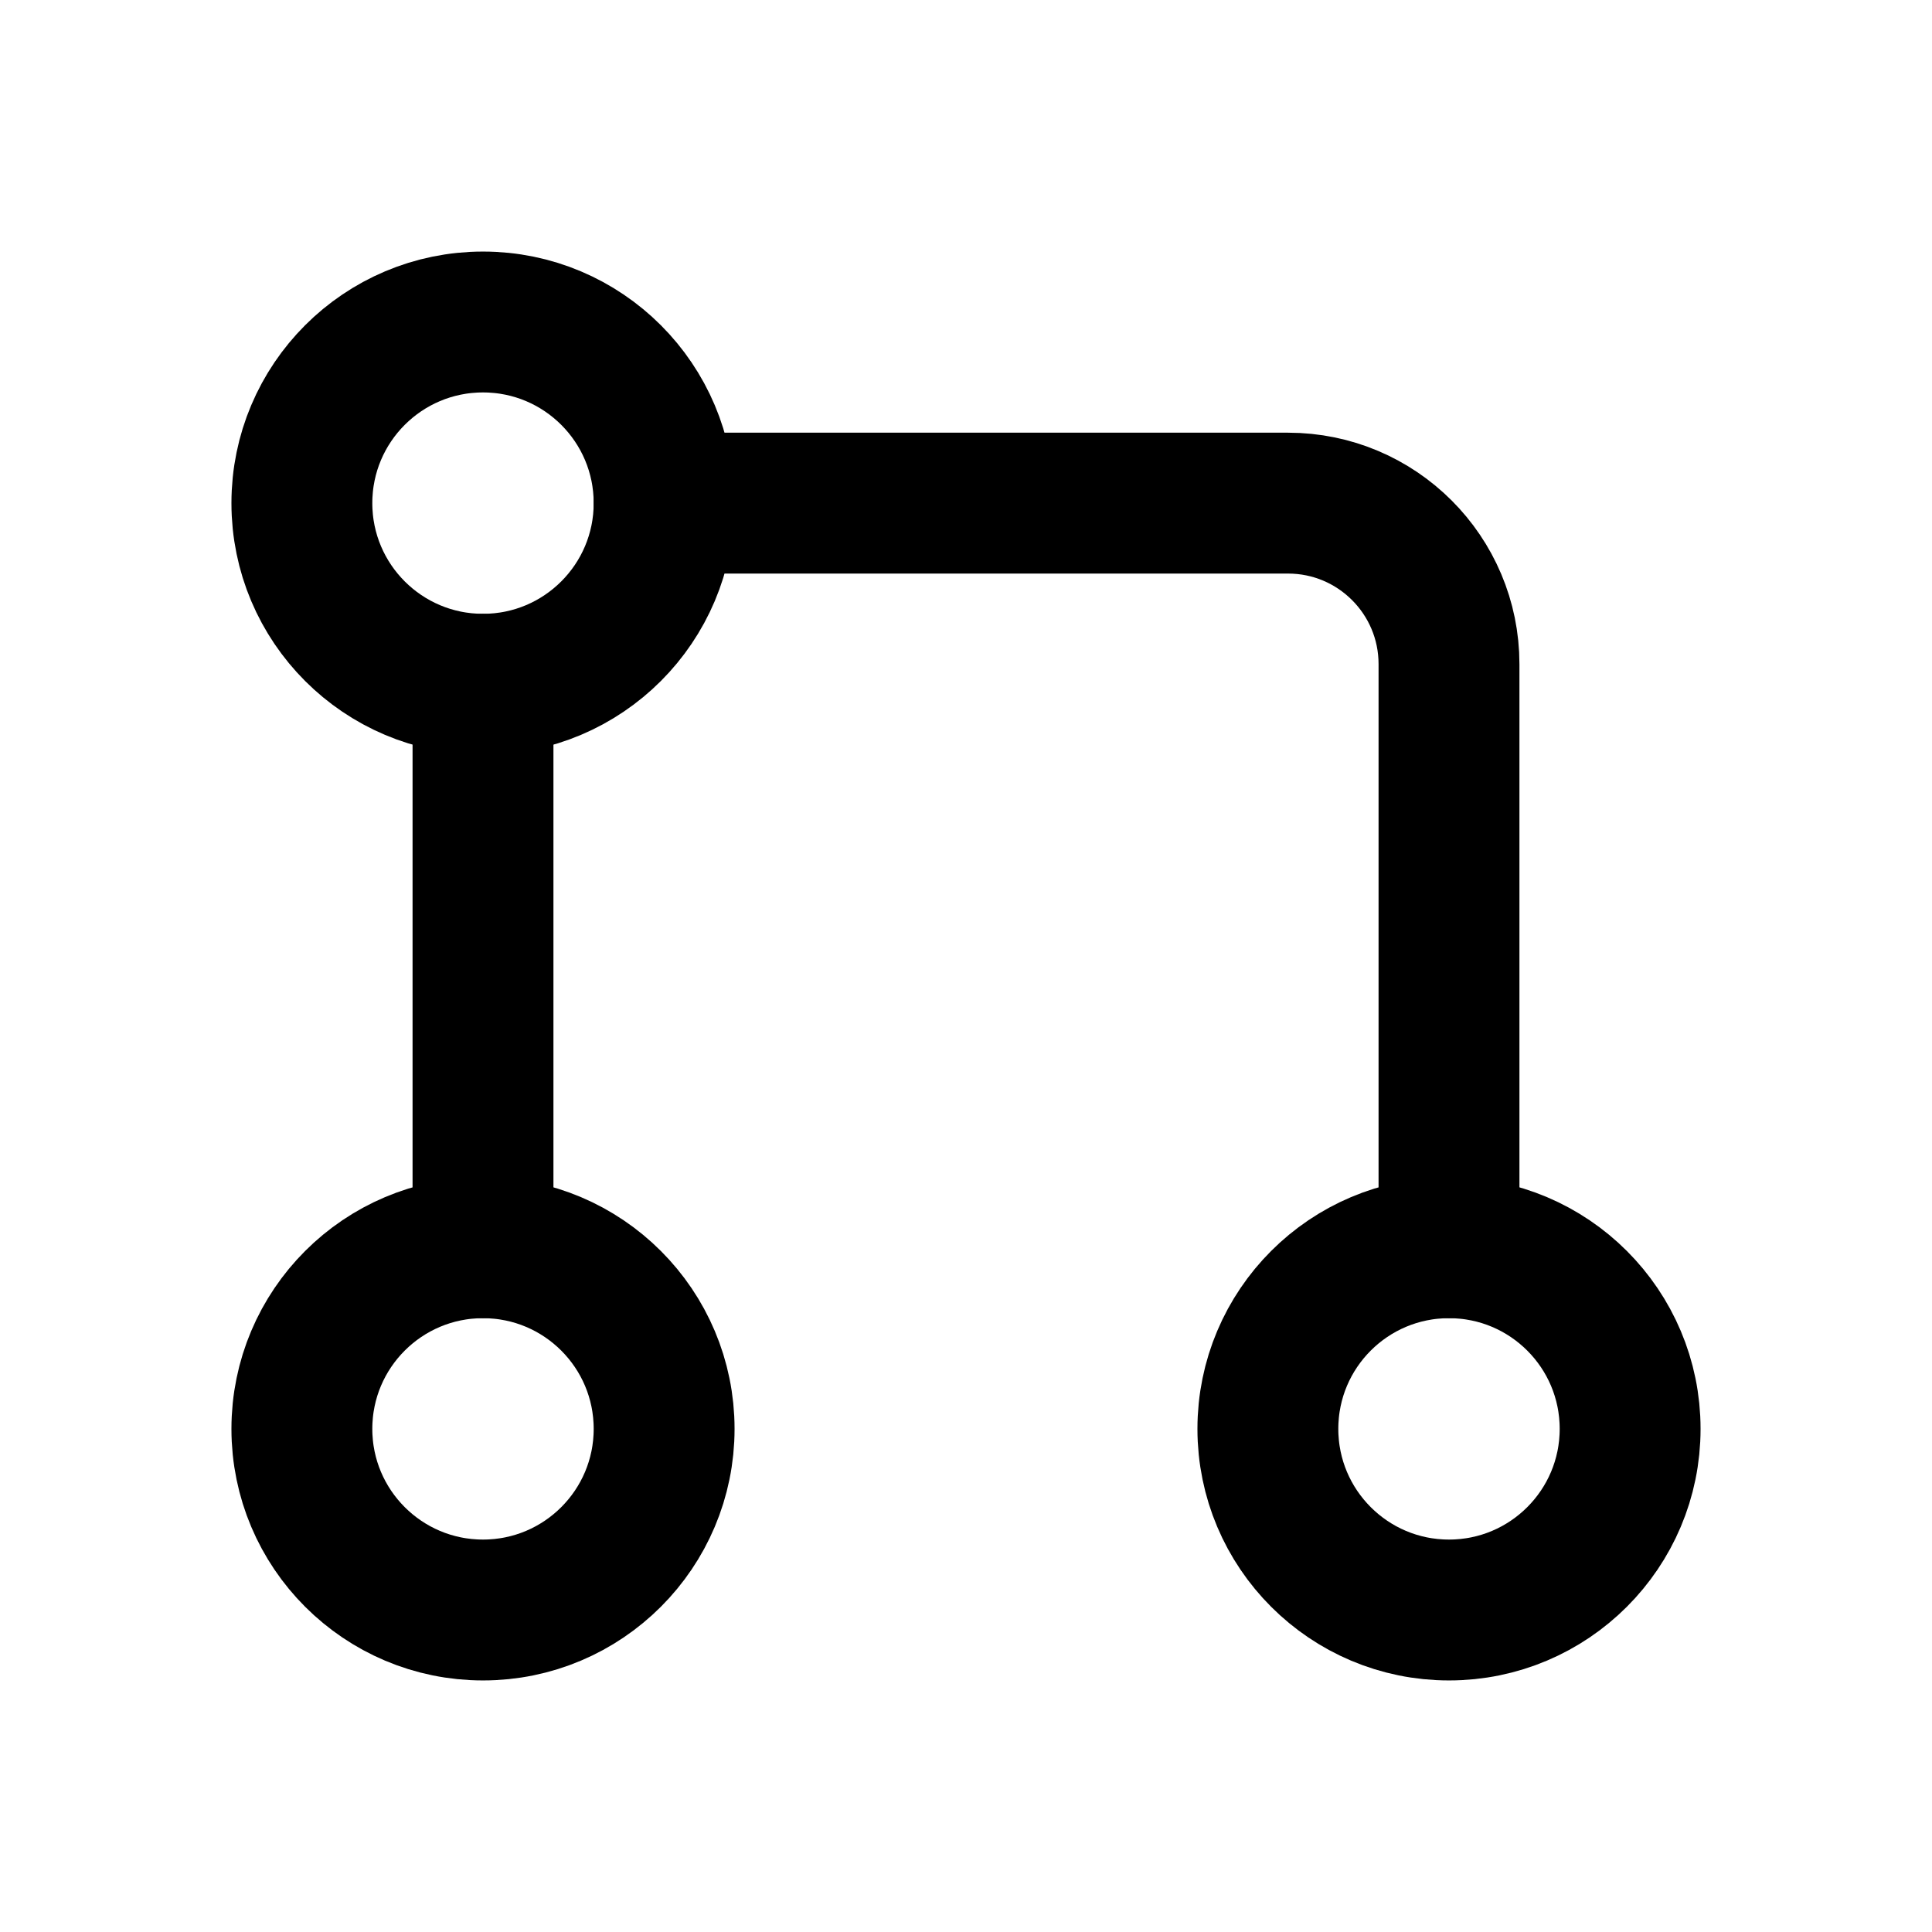
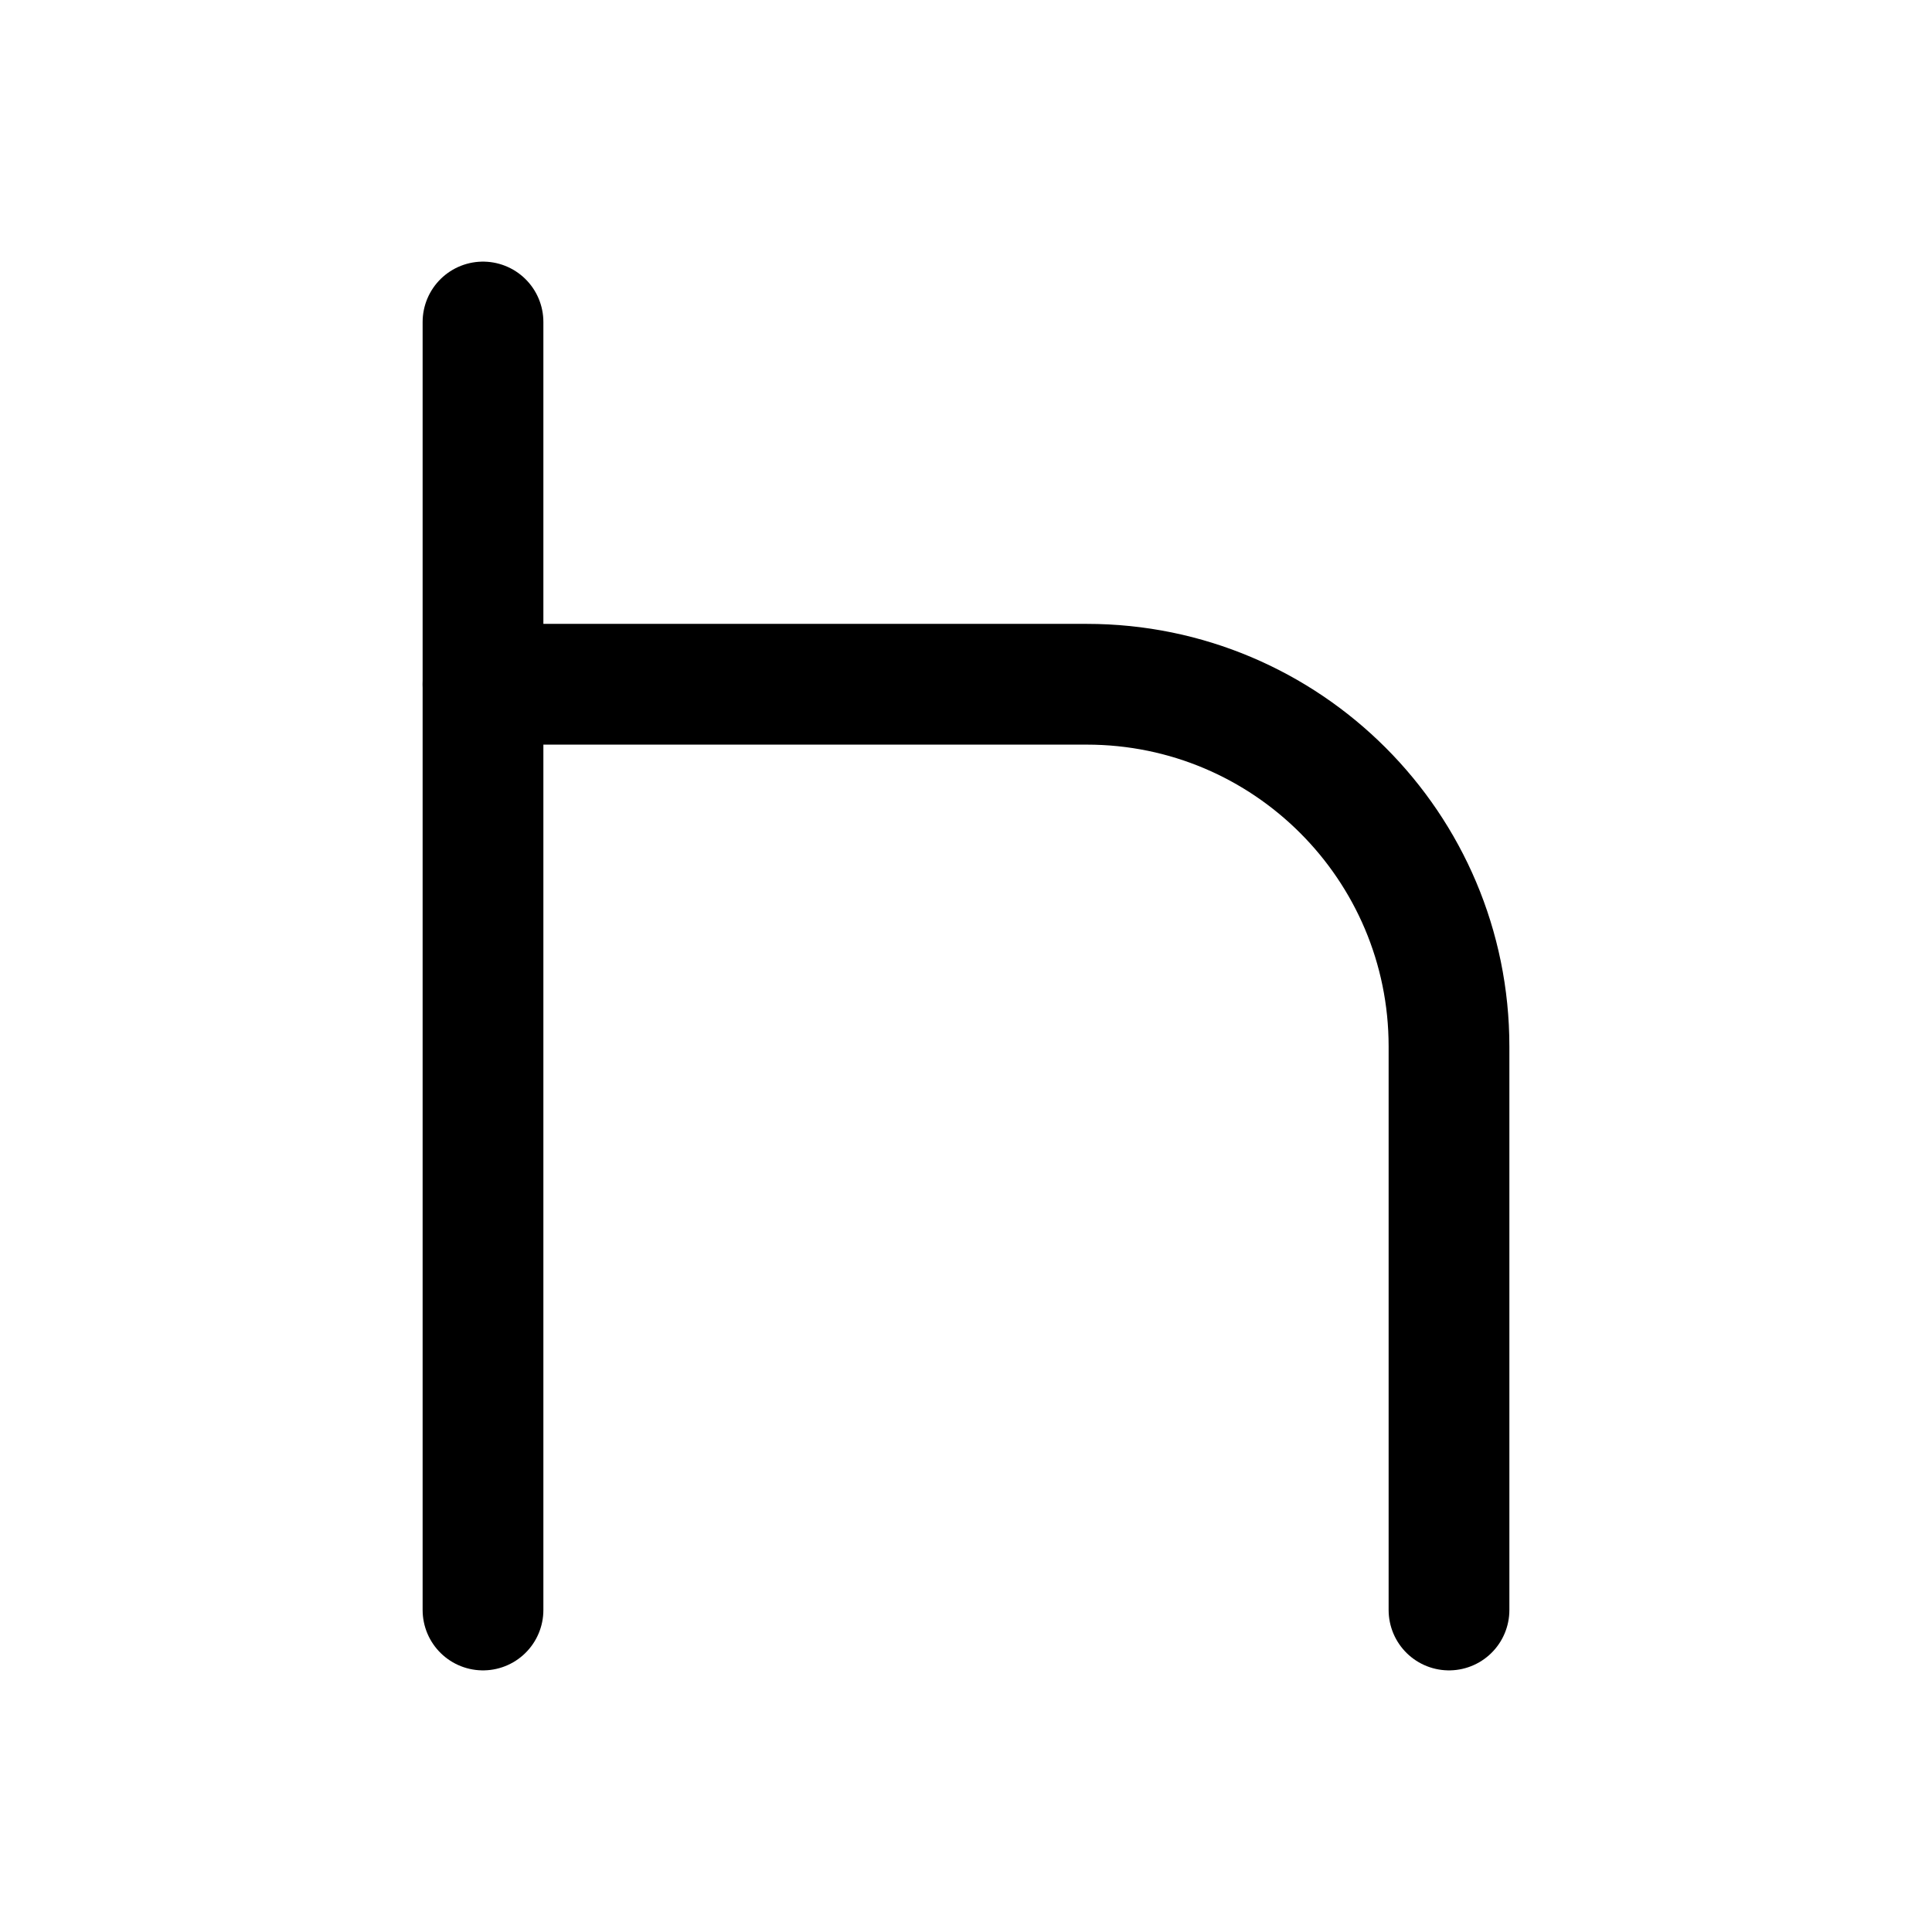
- <svg xmlns="http://www.w3.org/2000/svg" viewBox="0 0 24 24" fill="none" stroke="currentColor" stroke-width="1.75" stroke-linecap="round" stroke-linejoin="round">
-   <path d="M6 8.5v7M8.25 6.25H16a2 2 0 0 1 2 2v7.25" />
-   <circle cx="6" cy="6.25" r="2.25" />
-   <circle cx="6" cy="17.75" r="2.25" />
-   <circle cx="18" cy="17.75" r="2.25" />
+ <svg xmlns="http://www.w3.org/2000/svg" viewBox="0 0 24 24" fill="none" stroke="currentColor" stroke-width="1.5" stroke-linecap="round" stroke-linejoin="round">
+   <path d="M6 4v16" />
+   <path d="M6 8.5h7.5a4.5 4.5 0 0 1 4.5 4.5v7" />
</svg>
